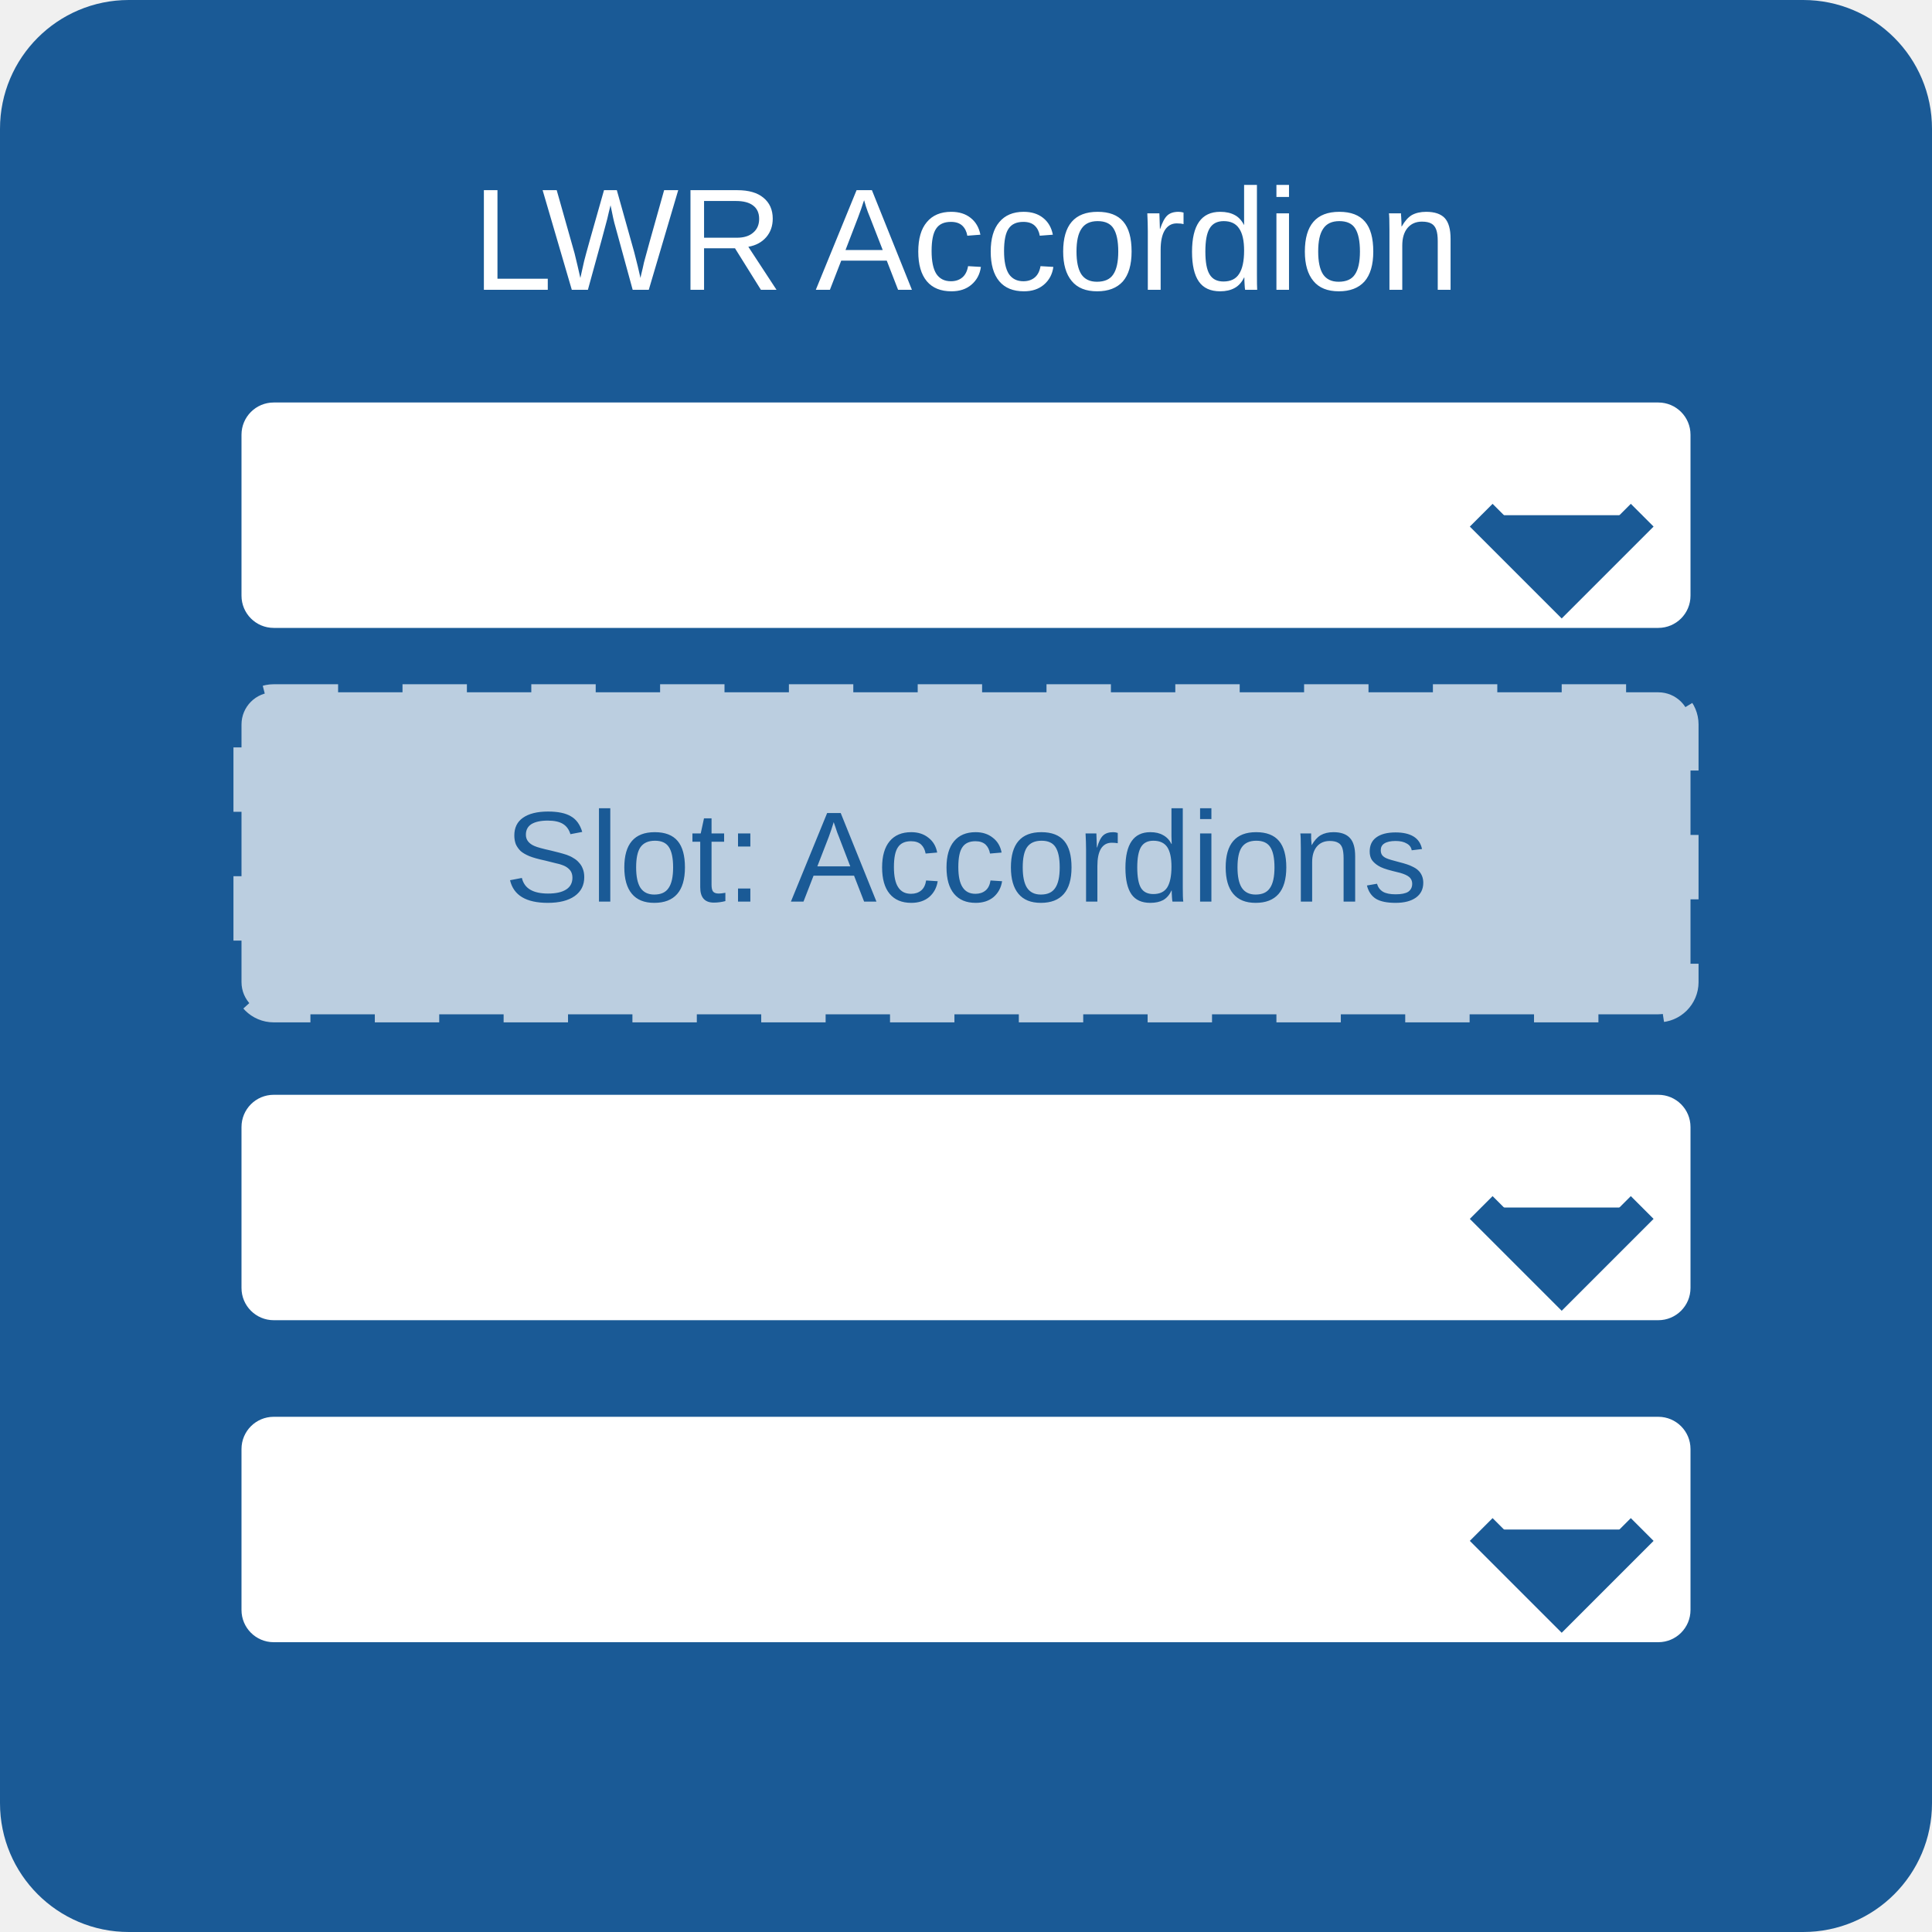
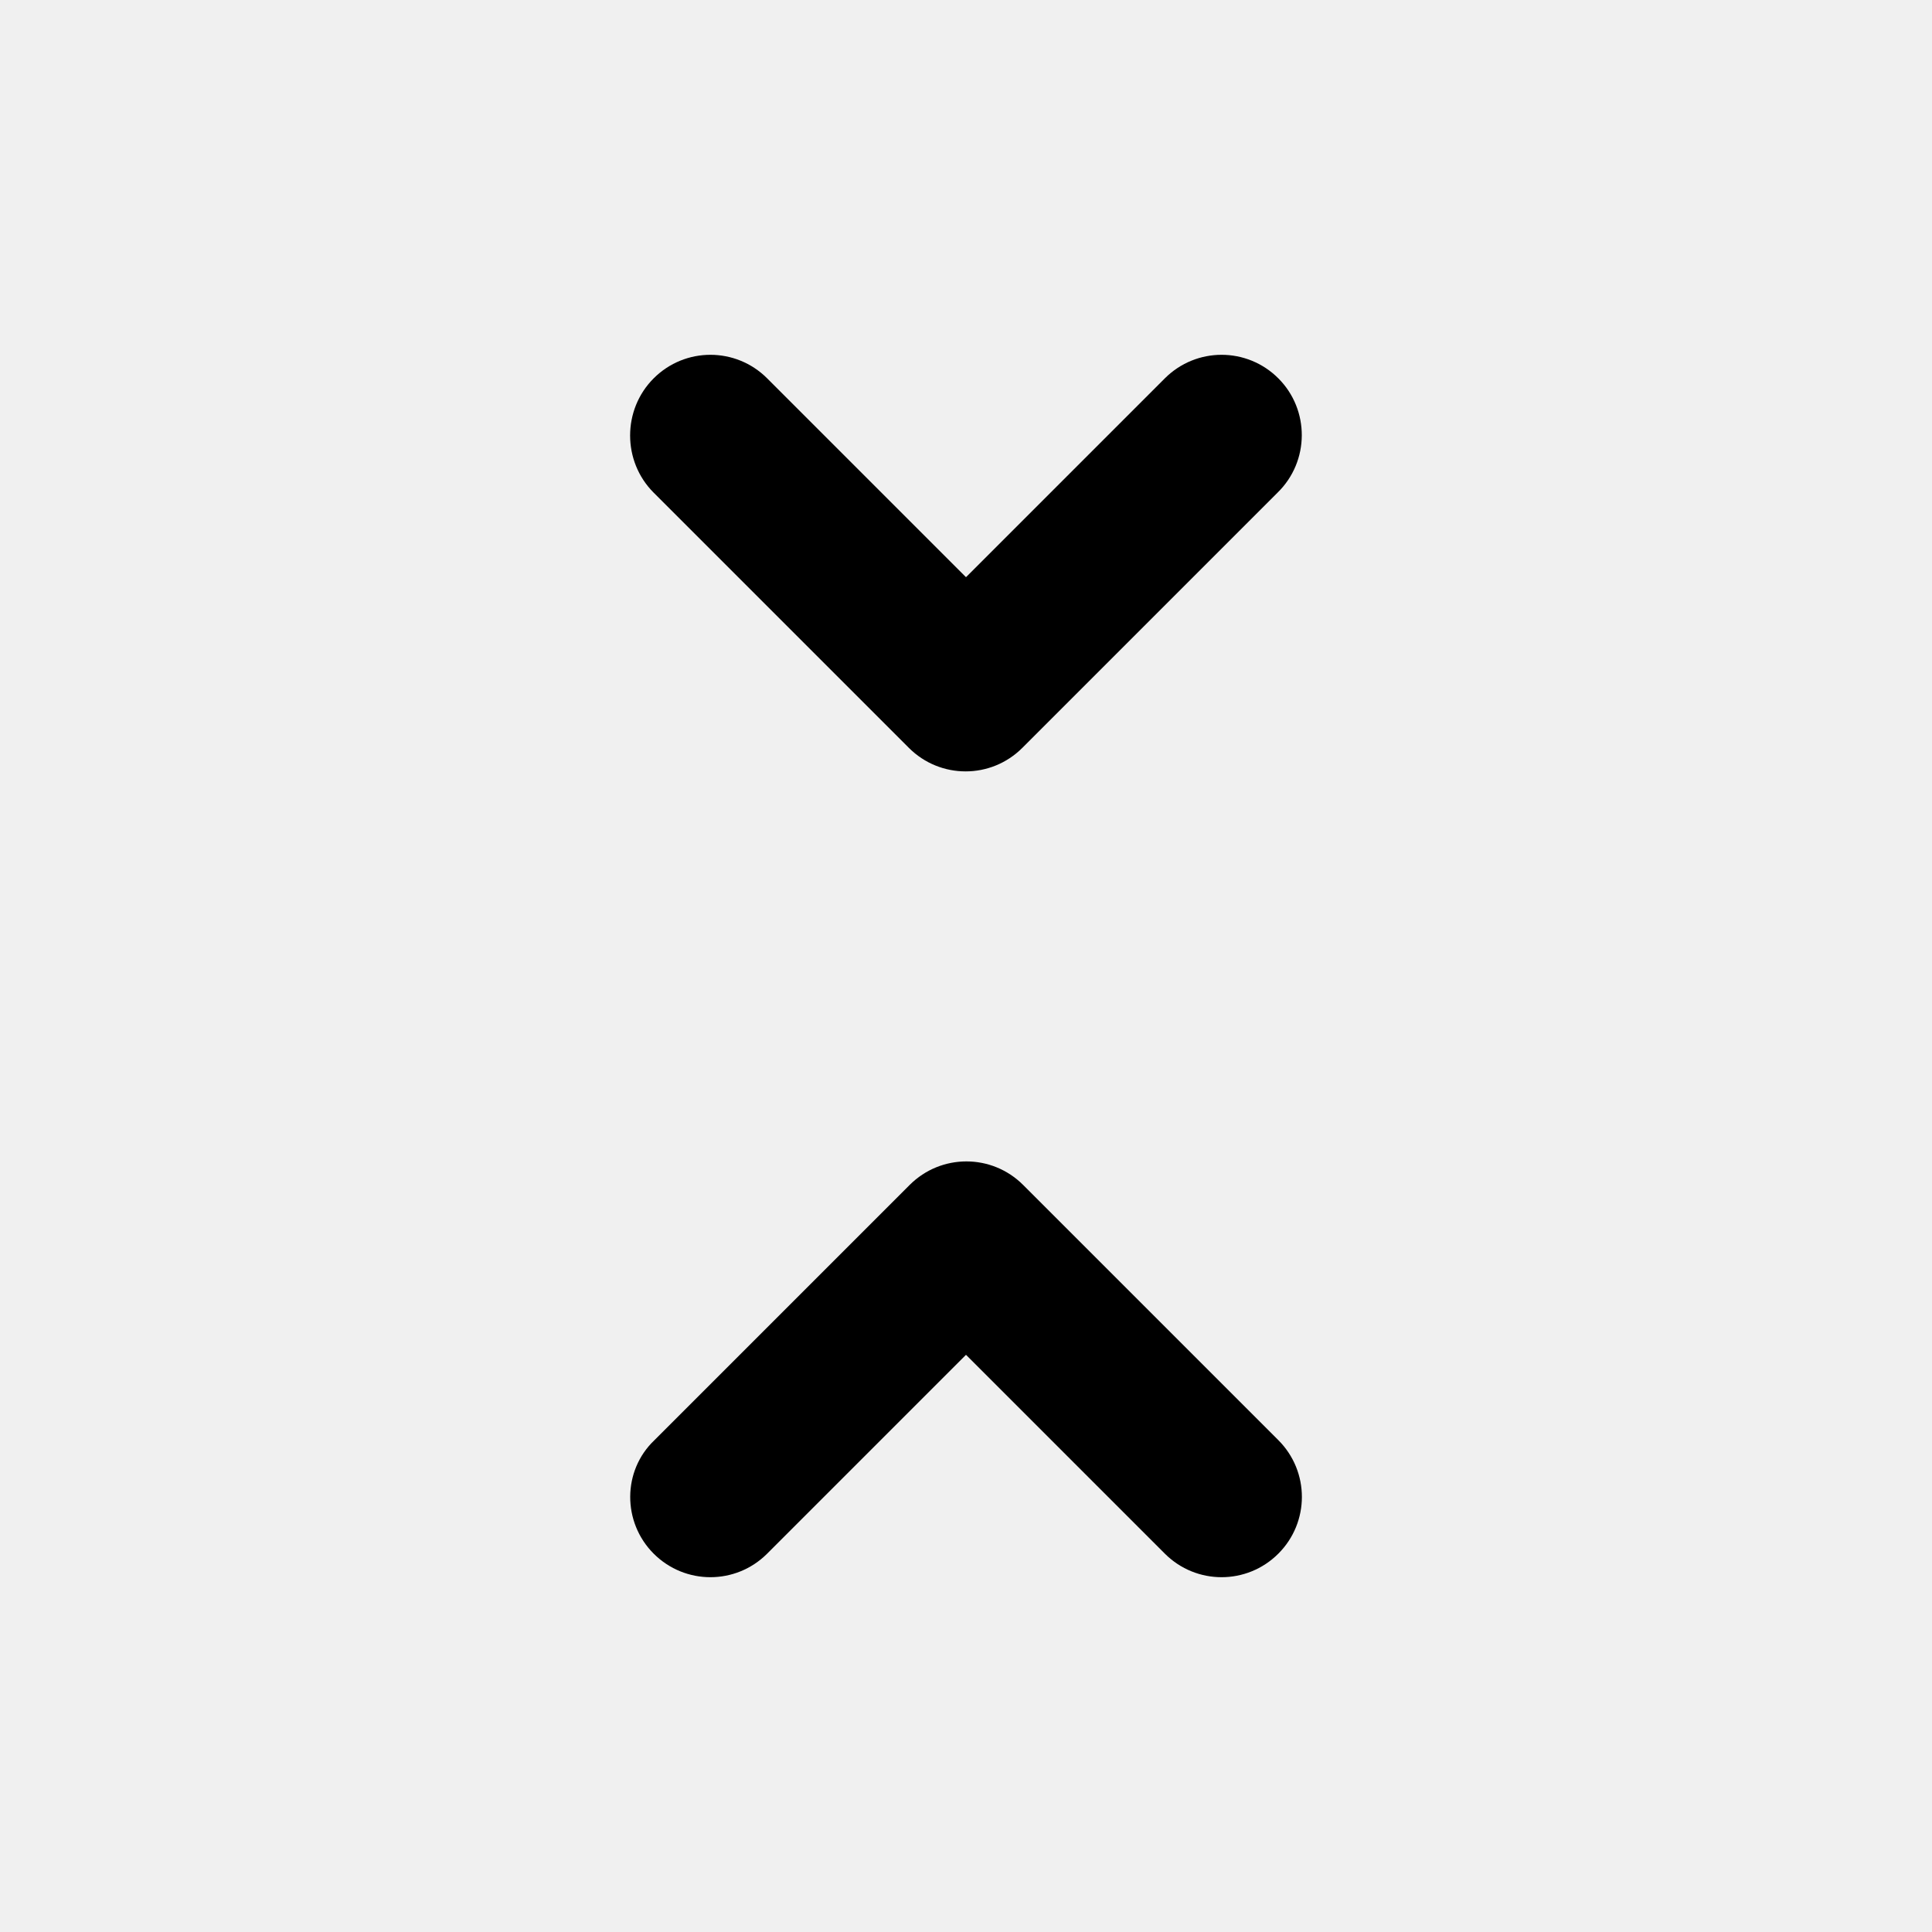
- <svg xmlns="http://www.w3.org/2000/svg" width="120" height="120" viewBox="0 0 120 120">
-   <rect fill="#1a5a96" width="120" height="120" rx="8" />
-   <text x="60" y="18" fill="#ffffff" font-size="9" text-anchor="middle" font-family="Arial">LWR Accordion</text>
-   <rect fill="#ffffff" x="15" y="25" width="90" height="14" rx="2" />
-   <path fill="#1a5a96" d="M92 32 L97 37 L102 32" stroke="#1a5a96" stroke-width="2" />
-   <rect fill="#ffffff" opacity="0.7" x="15" y="43" width="90" height="20" rx="2" stroke="#ffffff" stroke-dasharray="4" />
-   <text x="60" y="56" fill="#1a5a96" font-size="8" text-anchor="middle" font-family="Arial">Slot: Accordions</text>
-   <rect fill="#ffffff" x="15" y="68" width="90" height="14" rx="2" />
-   <path fill="#1a5a96" d="M92 75 L97 80 L102 75" stroke="#1a5a96" stroke-width="2" />
-   <rect fill="#ffffff" x="15" y="88" width="90" height="14" rx="2" />
-   <path fill="#1a5a96" d="M92 95 L97 100 L102 95" stroke="#1a5a96" stroke-width="2" />
+ <svg xmlns="http://www.w3.org/2000/svg" height="24px" viewBox="0 0 24 24" width="24px" fill="#000000">
+   <path d="M24 0v24H0V0h24z" fill="none" opacity=".87" />
+   <path d="M8.12 19.3c.39.39 1.02.39 1.41 0L12 16.83l2.47 2.47c.39.39 1.02.39 1.41 0 .39-.39.39-1.02 0-1.41l-3.17-3.17c-.39-.39-1.02-.39-1.41 0l-3.17 3.17c-.4.38-.4 1.02-.01 1.41zm7.76-14.6c-.39-.39-1.02-.39-1.41 0L12 7.17 9.53 4.7c-.39-.39-1.02-.39-1.41 0-.39.39-.39 1.03 0 1.42l3.17 3.17c.39.39 1.02.39 1.41 0l3.17-3.17c.4-.39.4-1.03.01-1.42z" />
</svg>
